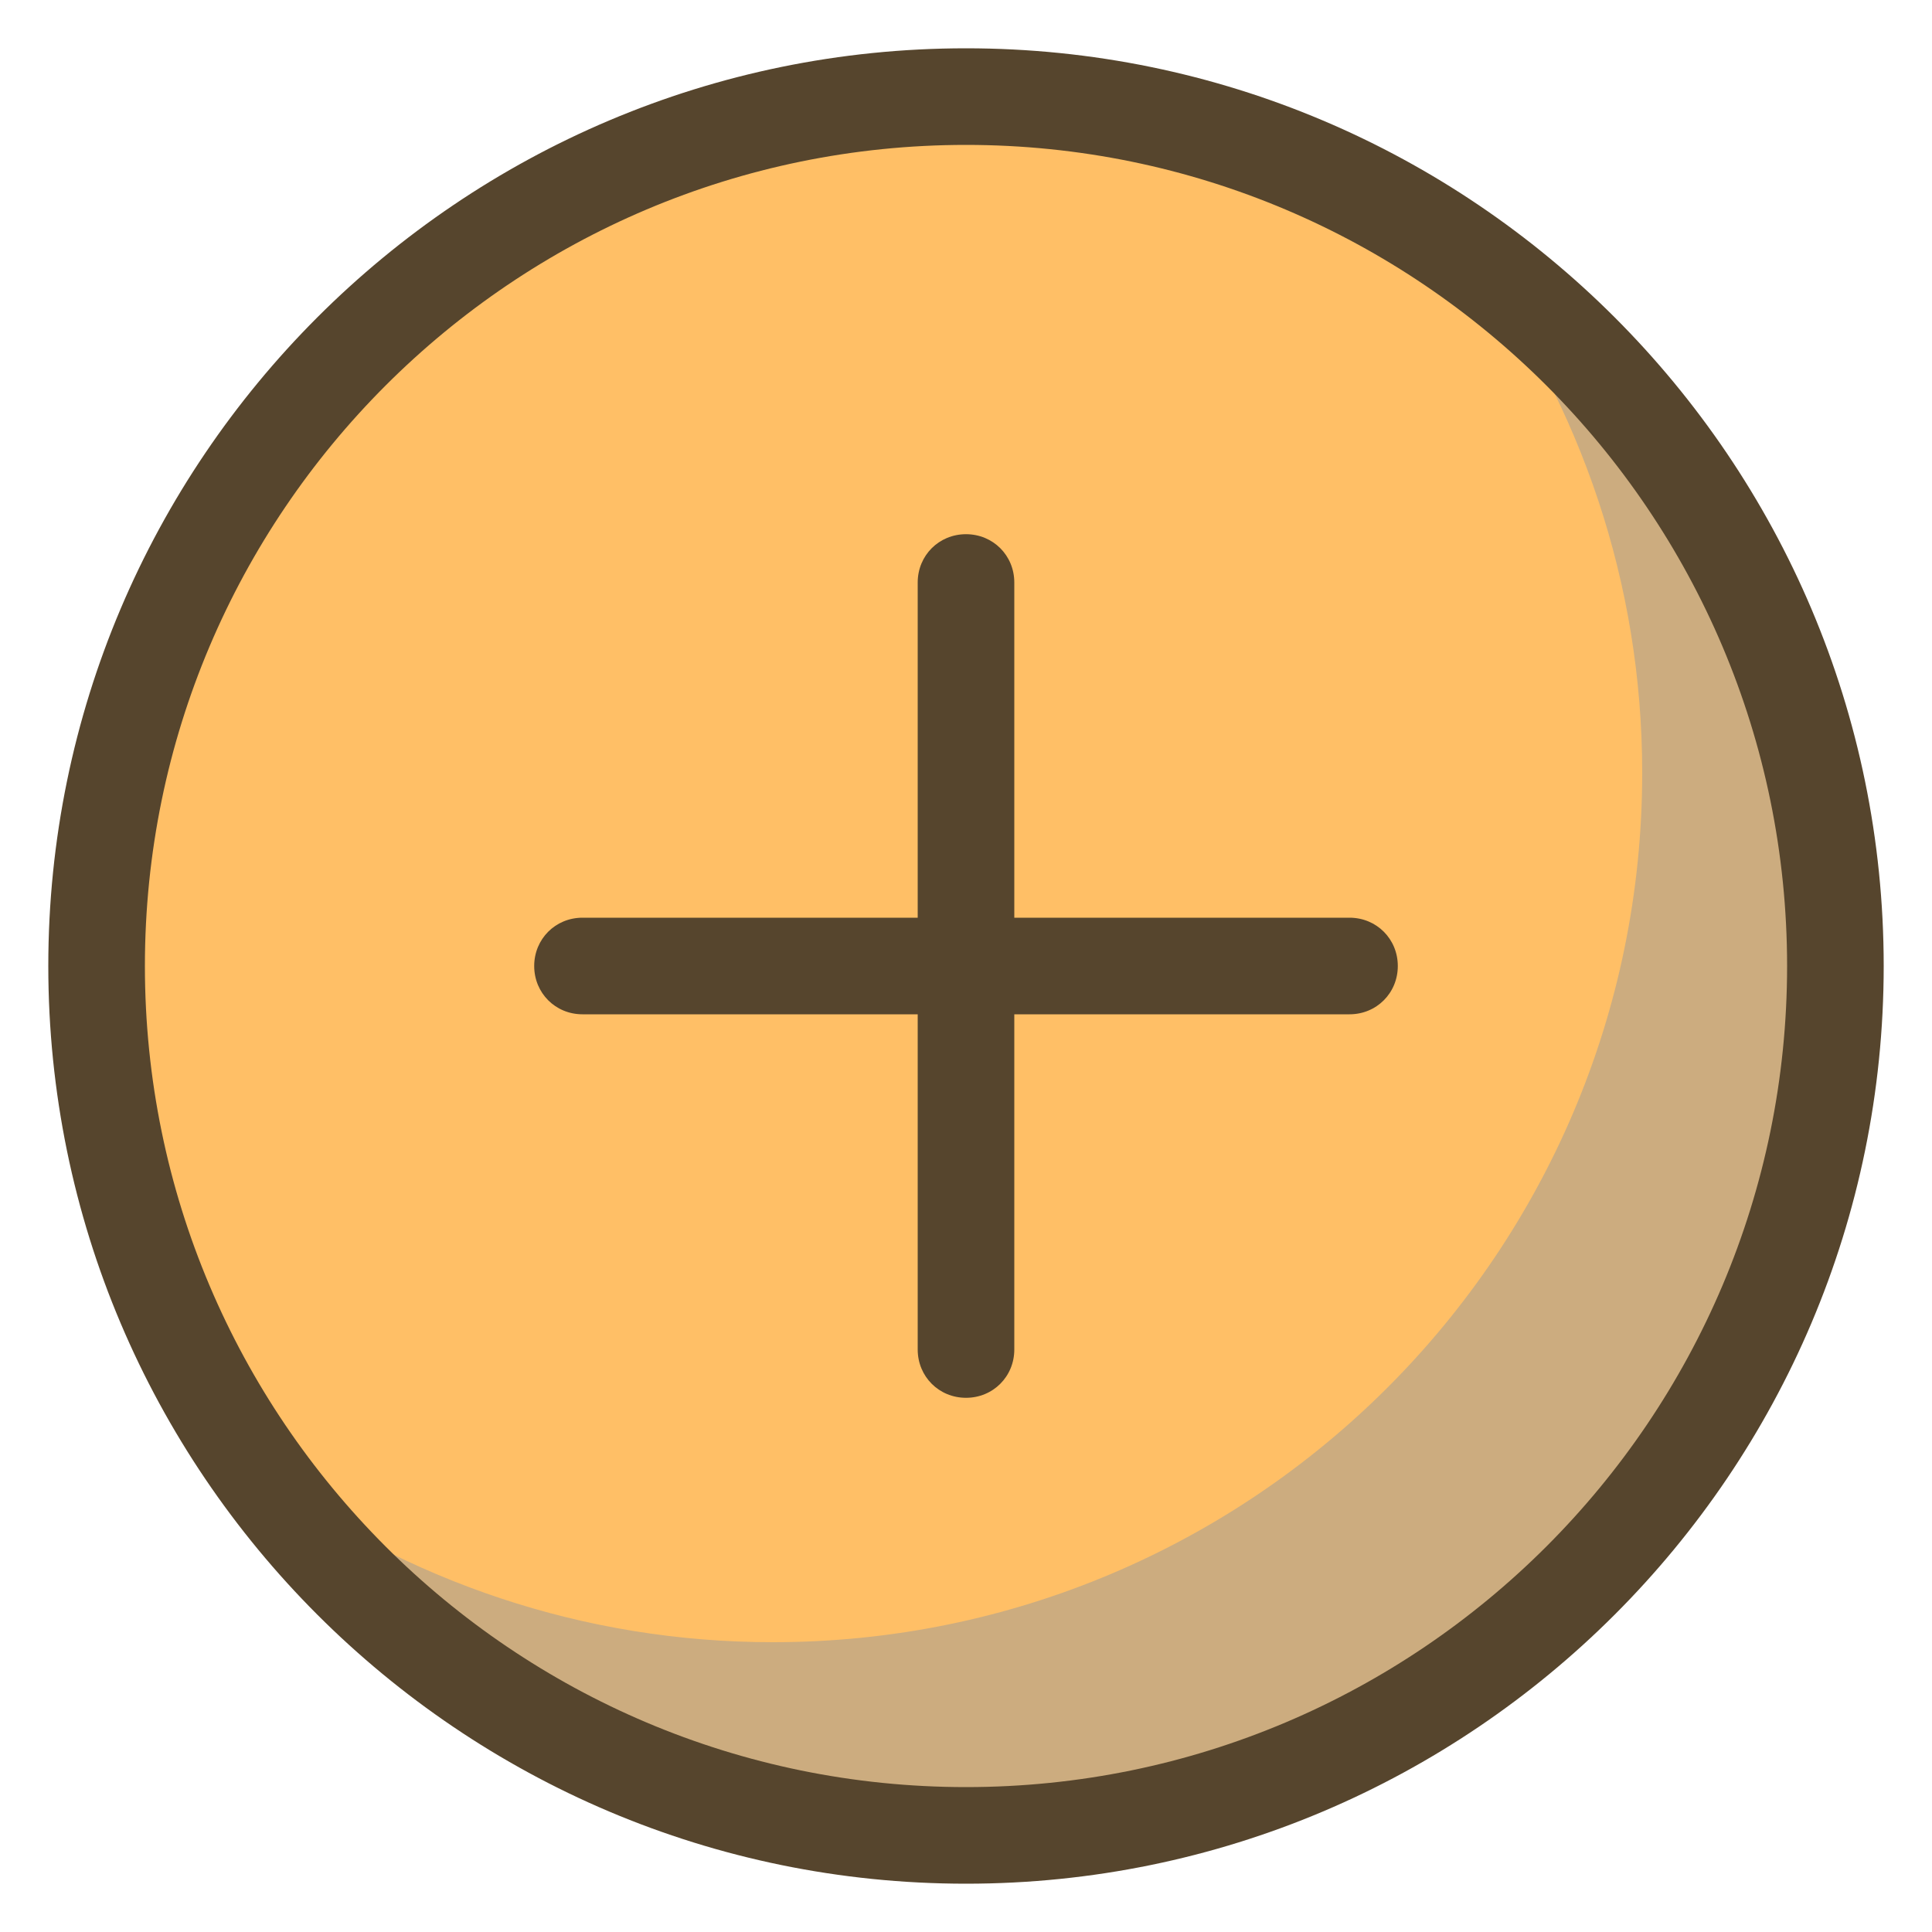
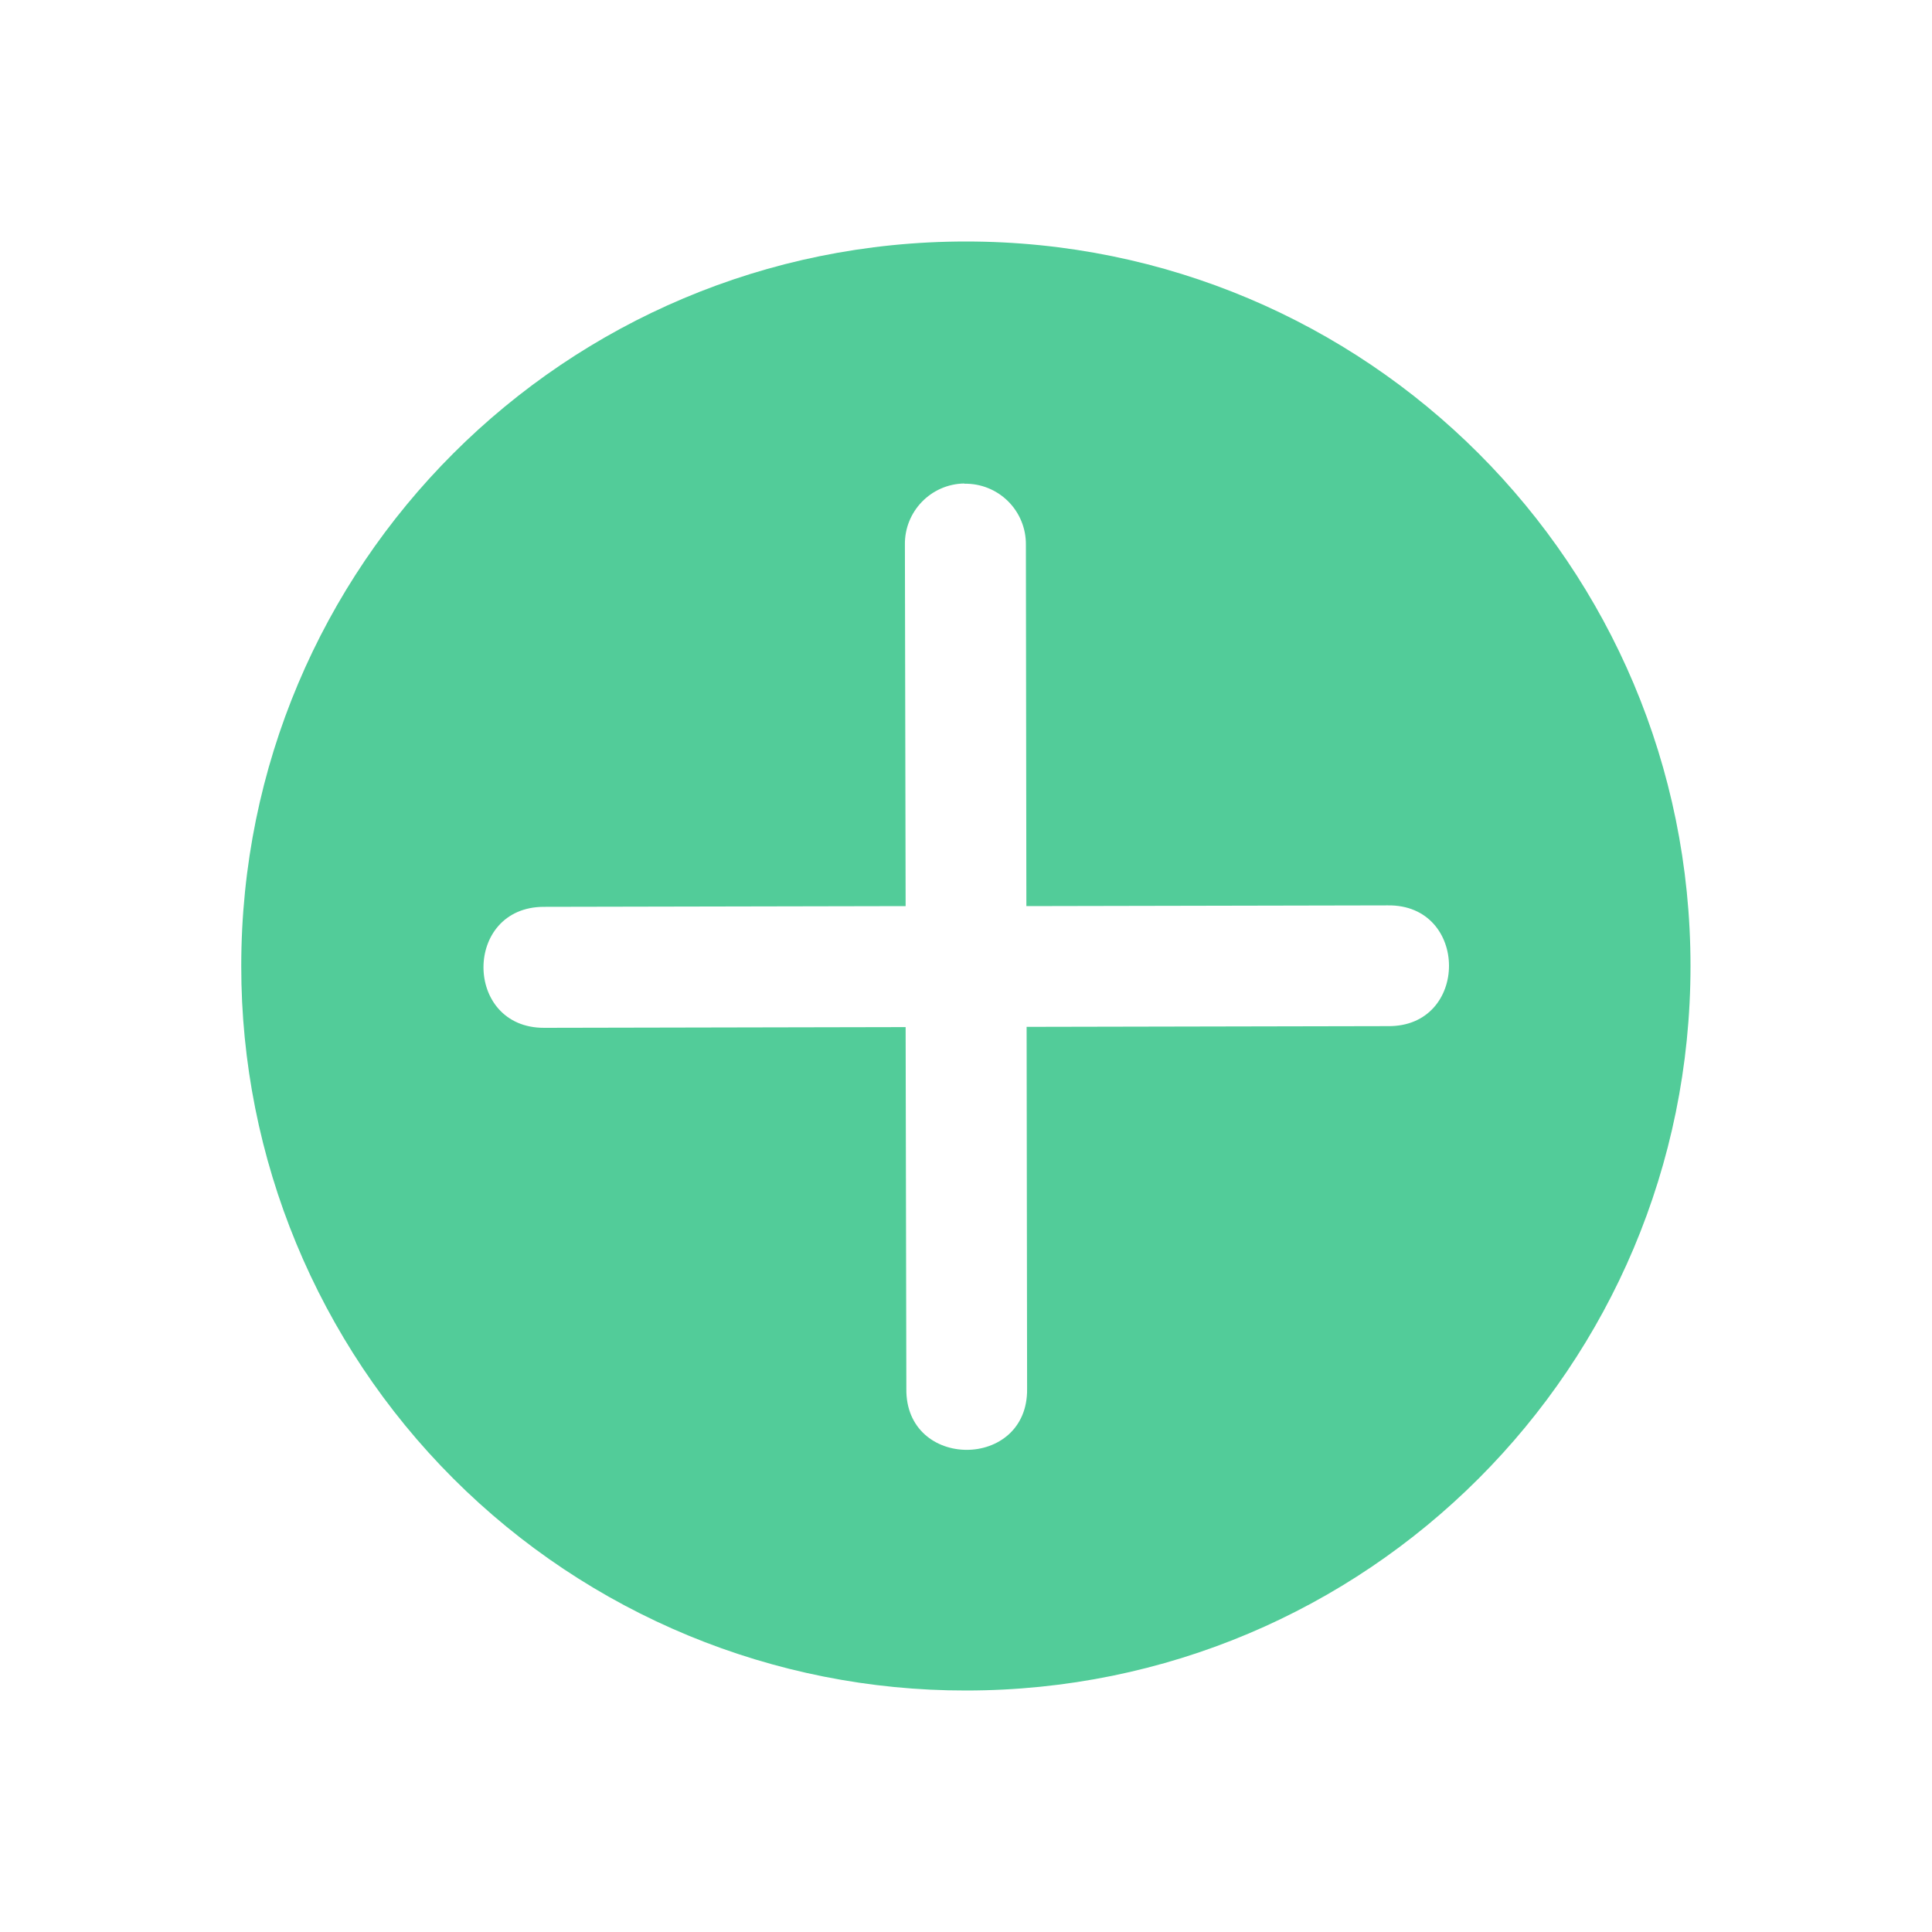
- <svg xmlns="http://www.w3.org/2000/svg" id="Plus" enable-background="new 0 0 20 20" viewBox="0 0 20 20">
-   <circle cx="10" cy="10" r="9" fill="#ffbf66" class="color95da98 svgShape" />
-   <path fill="#ccac7f" d="M15.28,2.72C16.36,4.21,17,6.03,17,8c0,4.97-4.03,9-9,9c-1.97,0-3.79-0.64-5.28-1.72C4.36,17.53,7,19,10,19     c4.97,0,9-4.03,9-9C19,7,17.53,4.36,15.28,2.72z" class="color7fcc7f svgShape" />
-   <path fill="#56452d" d="M10,19.5c-5.24,0-9.5-4.26-9.5-9.5S4.76,0.5,10,0.5s9.5,4.26,9.5,9.5S15.24,19.5,10,19.5z M10,1.5     c-4.69,0-8.5,3.81-8.5,8.5s3.81,8.5,8.5,8.5s8.5-3.81,8.5-8.5S14.69,1.5,10,1.5z" class="color2d4356 svgShape" />
-   <g fill="#000000" class="color000000 svgShape">
-     <path fill="#56452d" d="M10,14.47c-0.28,0-0.5-0.22-0.5-0.5V6.03c0-0.28,0.22-0.5,0.5-0.5s0.5,0.22,0.5,0.5v7.94    C10.5,14.25,10.28,14.47,10,14.47z" class="color2d4356 svgShape" />
-   </g>
-   <g fill="#000000" class="color000000 svgShape">
-     <path fill="#56452d" d="M13.97,10.5H6.03c-0.28,0-0.5-0.22-0.5-0.5s0.22-0.5,0.5-0.5h7.94c0.28,0,0.5,0.22,0.5,0.5    S14.25,10.5,13.97,10.5z" class="color2d4356 svgShape" />
-   </g>
+ <svg xmlns="http://www.w3.org/2000/svg" viewBox="0 0 16 16" id="Plus">
+   <path fill-rule="evenodd" d="M8 2c3.32 0 6 2.68 6 6s-2.68 6-6 6a5.994 5.994 0 0 1-6.002-6C1.998 4.68 4.68 2 8 2Zm-.014 2.004a.5.5 0 0 0-.492.508L7.5 7.504l-2.996.006c-.668.001-.666 1.003.002 1.002L7.5 8.506l.006 2.994c-.01.676 1.01.676 1 0l-.004-2.996 2.992-.006c.676.008.674-1.01-.002-1L8.5 7.504l-.004-2.992a.5.5 0 0 0-.51-.506Z" color="#000" font-family="sans-serif" font-weight="400" overflow="visible" style="line-height:normal;text-indent:0;text-align:start;text-decoration-line:none;text-decoration-style:solid;text-decoration-color:#000;text-transform:none;block-progression:tb;isolation:auto;mix-blend-mode:normal" fill="#52cc99" class="color000000 svgShape" />
</svg>
